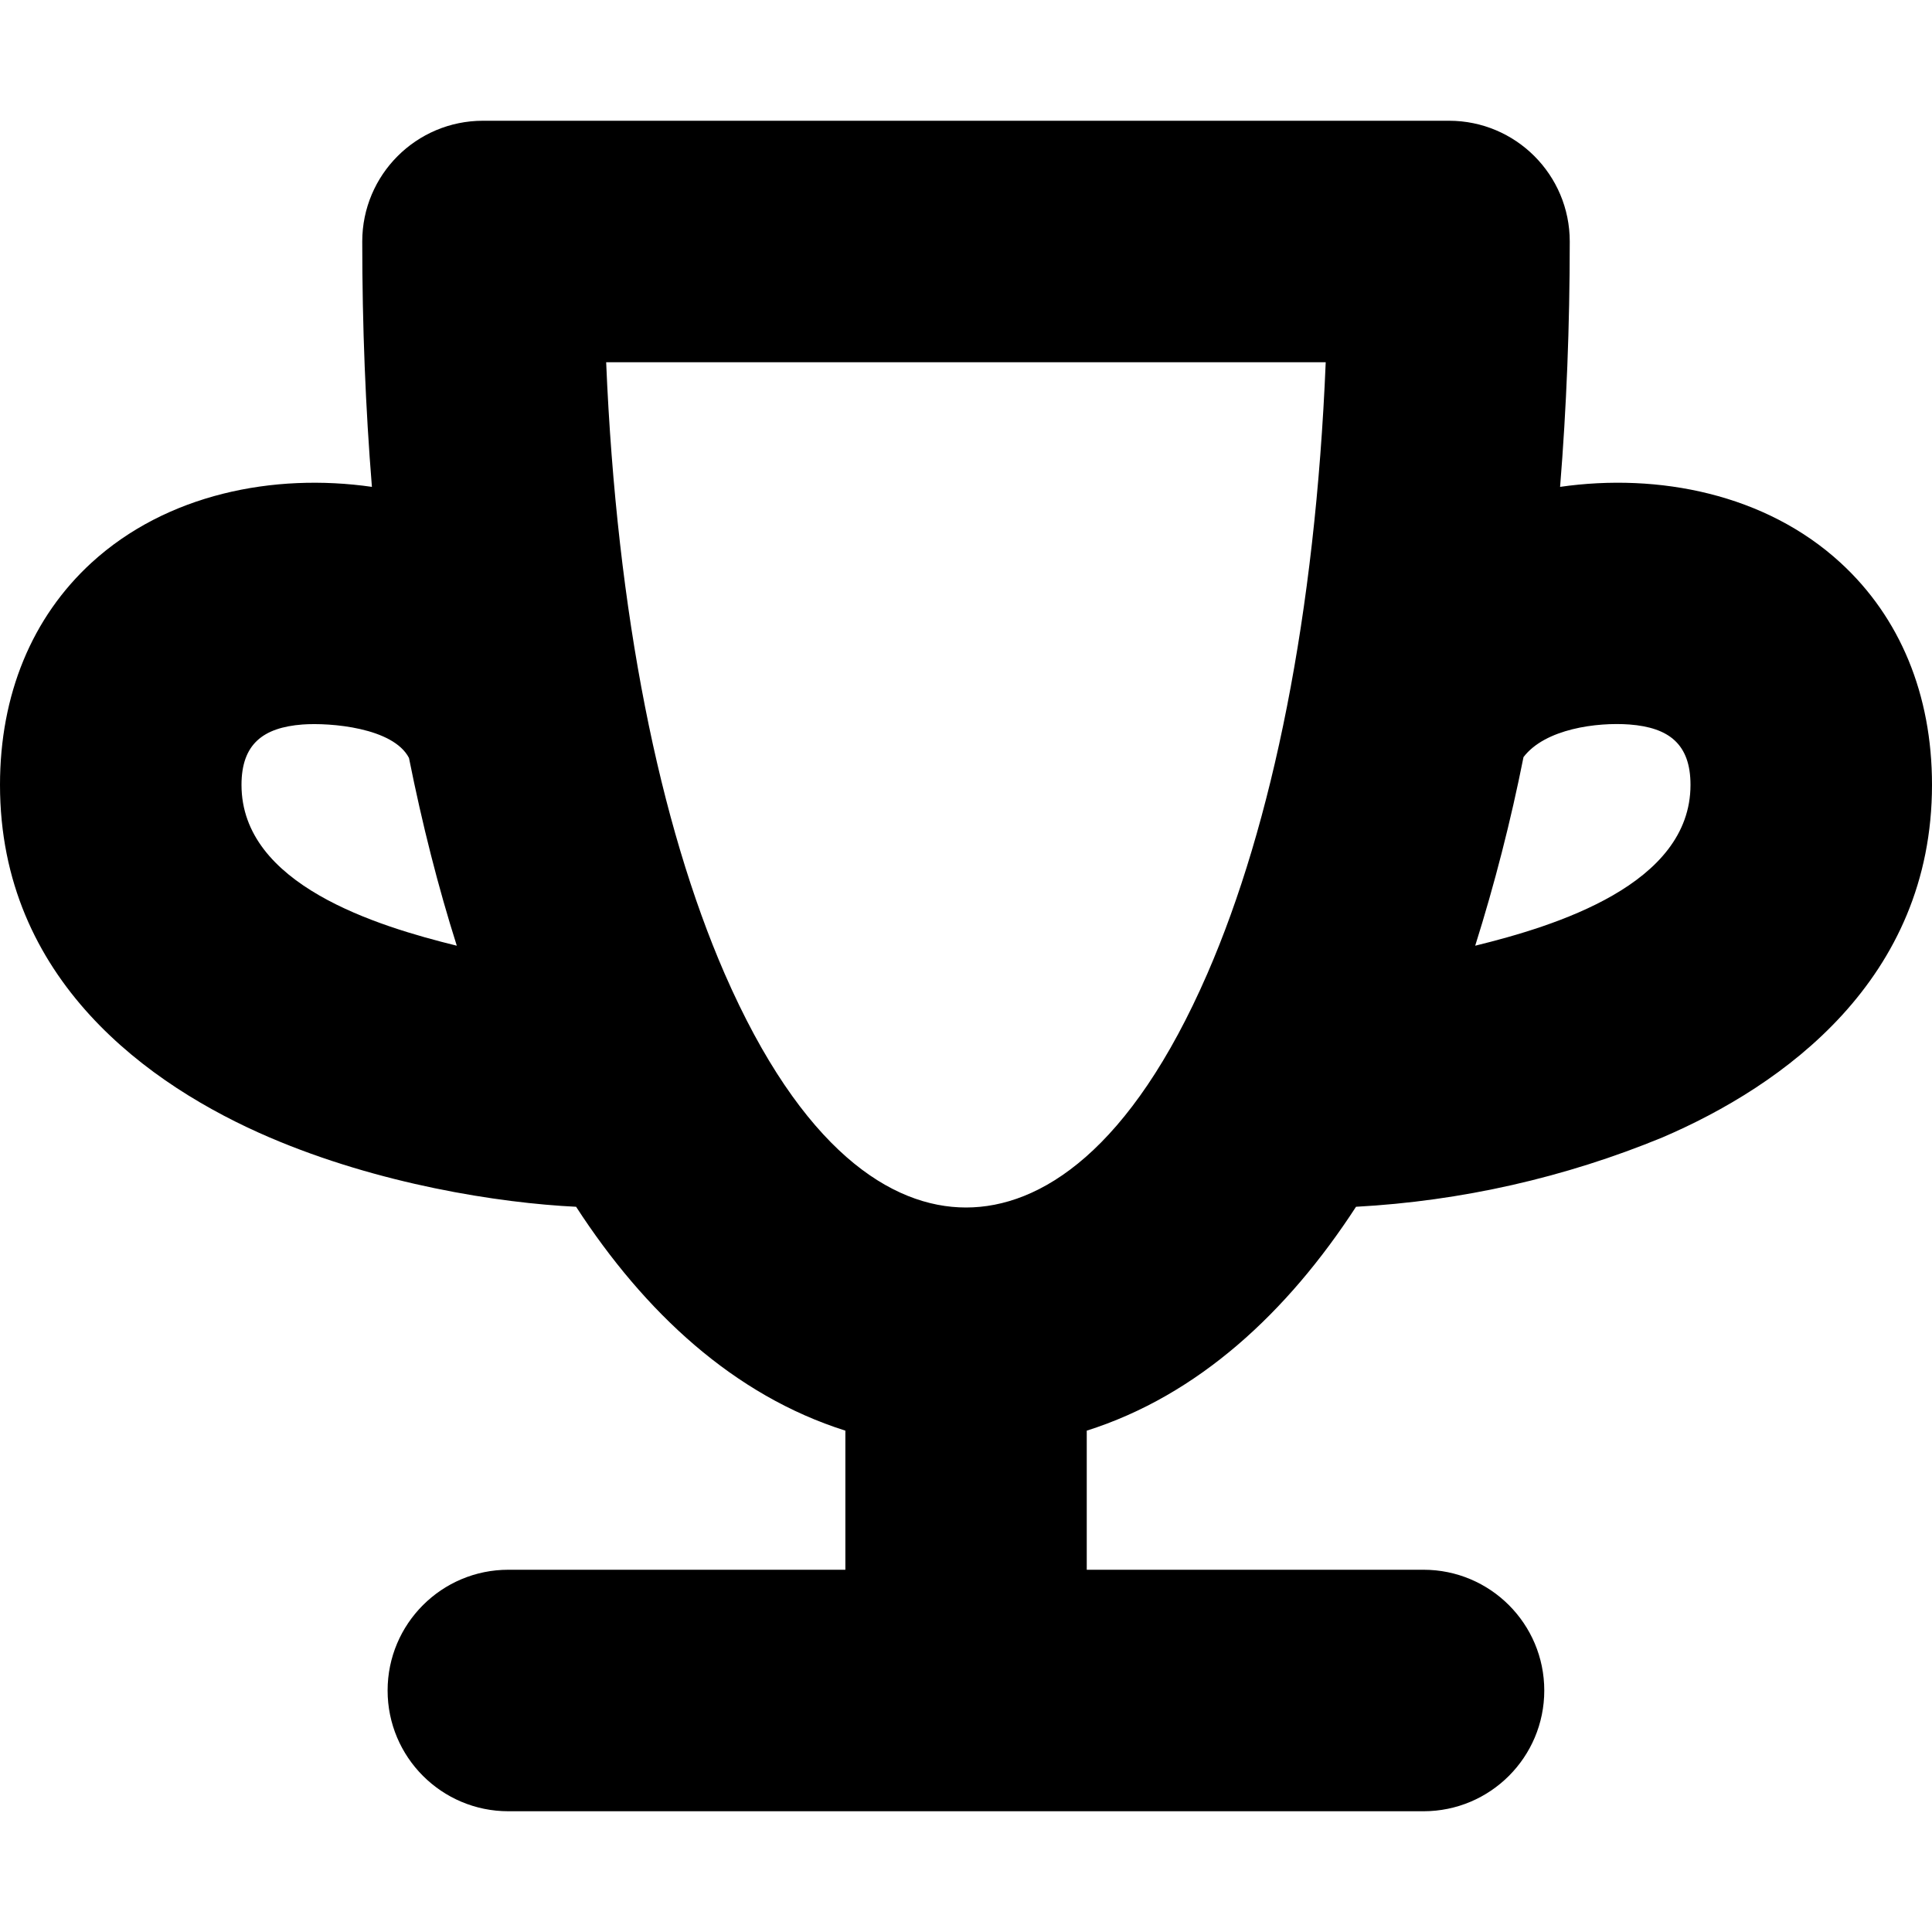
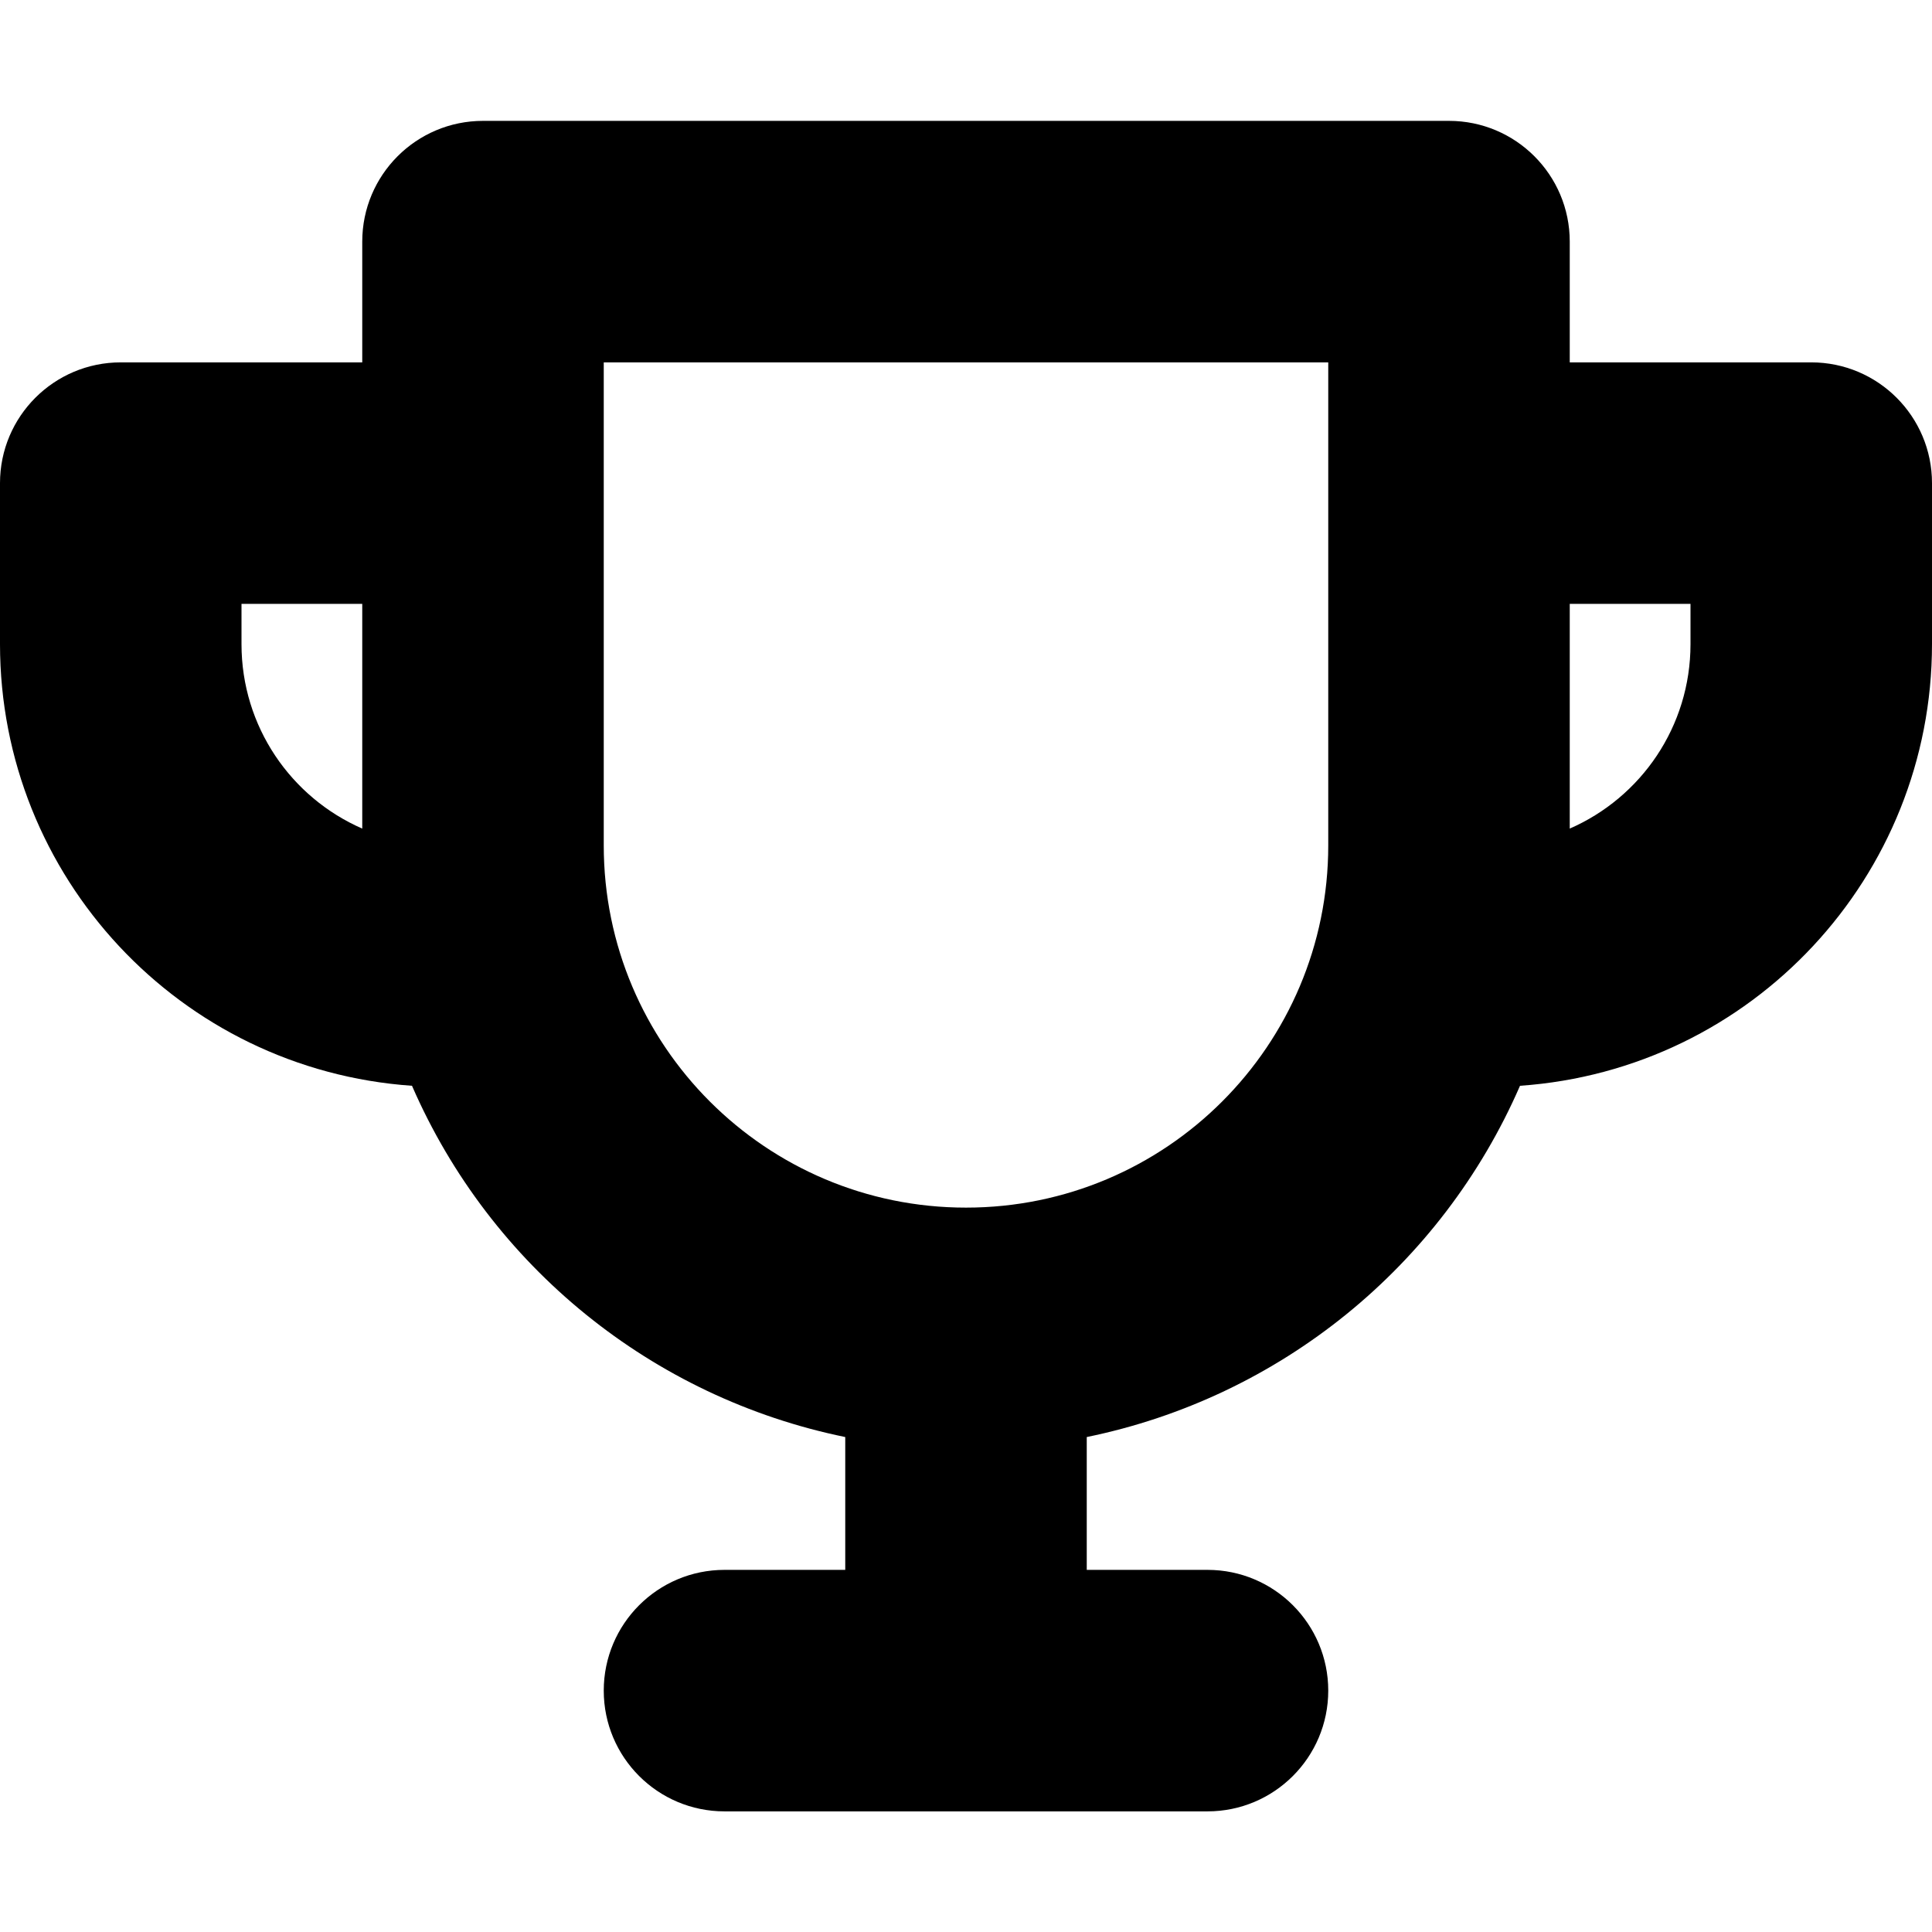
<svg xmlns="http://www.w3.org/2000/svg" viewBox="0 0 16 16">
-   <path fill-rule="evenodd" d="M4 1a1 1 0 0 0-1 1c0 .7.027 1.378.08 2.032-.816-.117-1.701.06-2.322.628C.264 5.113 0 5.753 0 6.5c0 1.614 1.237 2.493 2.231 2.919.905.388 1.9.544 2.54.575.567.874 1.306 1.562 2.23 1.854V13H4.21a1 1 0 1 0 0 2h7.579a1 1 0 1 0 0-2H9v-1.152c.923-.292 1.662-.98 2.23-1.854a7.766 7.766 0 0 0 2.539-.575C14.763 8.993 16 8.114 16 6.499c0-.746-.264-1.386-.758-1.839-.62-.569-1.506-.745-2.322-.628.053-.654.08-1.333.08-2.032a1 1 0 0 0-1-1H4Zm8.617 5.27a14.88 14.88 0 0 1-.4 1.562C12.879 7.669 14 7.327 14 6.5c0-.337-.178-.475-.505-.5-.269-.02-.699.035-.878.27-.001.002.001-.003 0 0Zm-9.23.007c.11.55.242 1.07.396 1.555C3.121 7.669 2 7.327 2 6.5c0-.337.178-.475.505-.5.231-.017.752.026.882.277ZM10.98 3H5.02c.087 2.088.444 3.828.981 5.063C6.641 9.53 7.384 10 8 10c.616 0 1.36-.469 1.999-1.937.537-1.235.894-2.975.98-5.063Z" clip-rule="evenodd" />
+   <path fill-rule="evenodd" clip-rule="evenodd" d="M4 1.001a1 1 0 0 0-1 1v1H1a1 1 0 0 0-1 1v1.333a3.667 3.667 0 0 0 3.412 3.658A5.009 5.009 0 0 0 7 11.901v1.1H6a1 1 0 1 0 0 2h4a1 1 0 1 0 0-2H9v-1.1a5.009 5.009 0 0 0 3.588-2.909A3.667 3.667 0 0 0 16 5.334V4.001a1 1 0 0 0-1-1h-2v-1a1 1 0 0 0-1-1H4Zm4 9a3 3 0 0 0 3-3v-4H5v4a3 3 0 0 0 3 3Zm6-4.667c0 .684-.411 1.271-1 1.528V5.001h1v.333ZM3 6.862V5.001H2v.333c0 .684.411 1.271 1 1.528Z" />
</svg>
